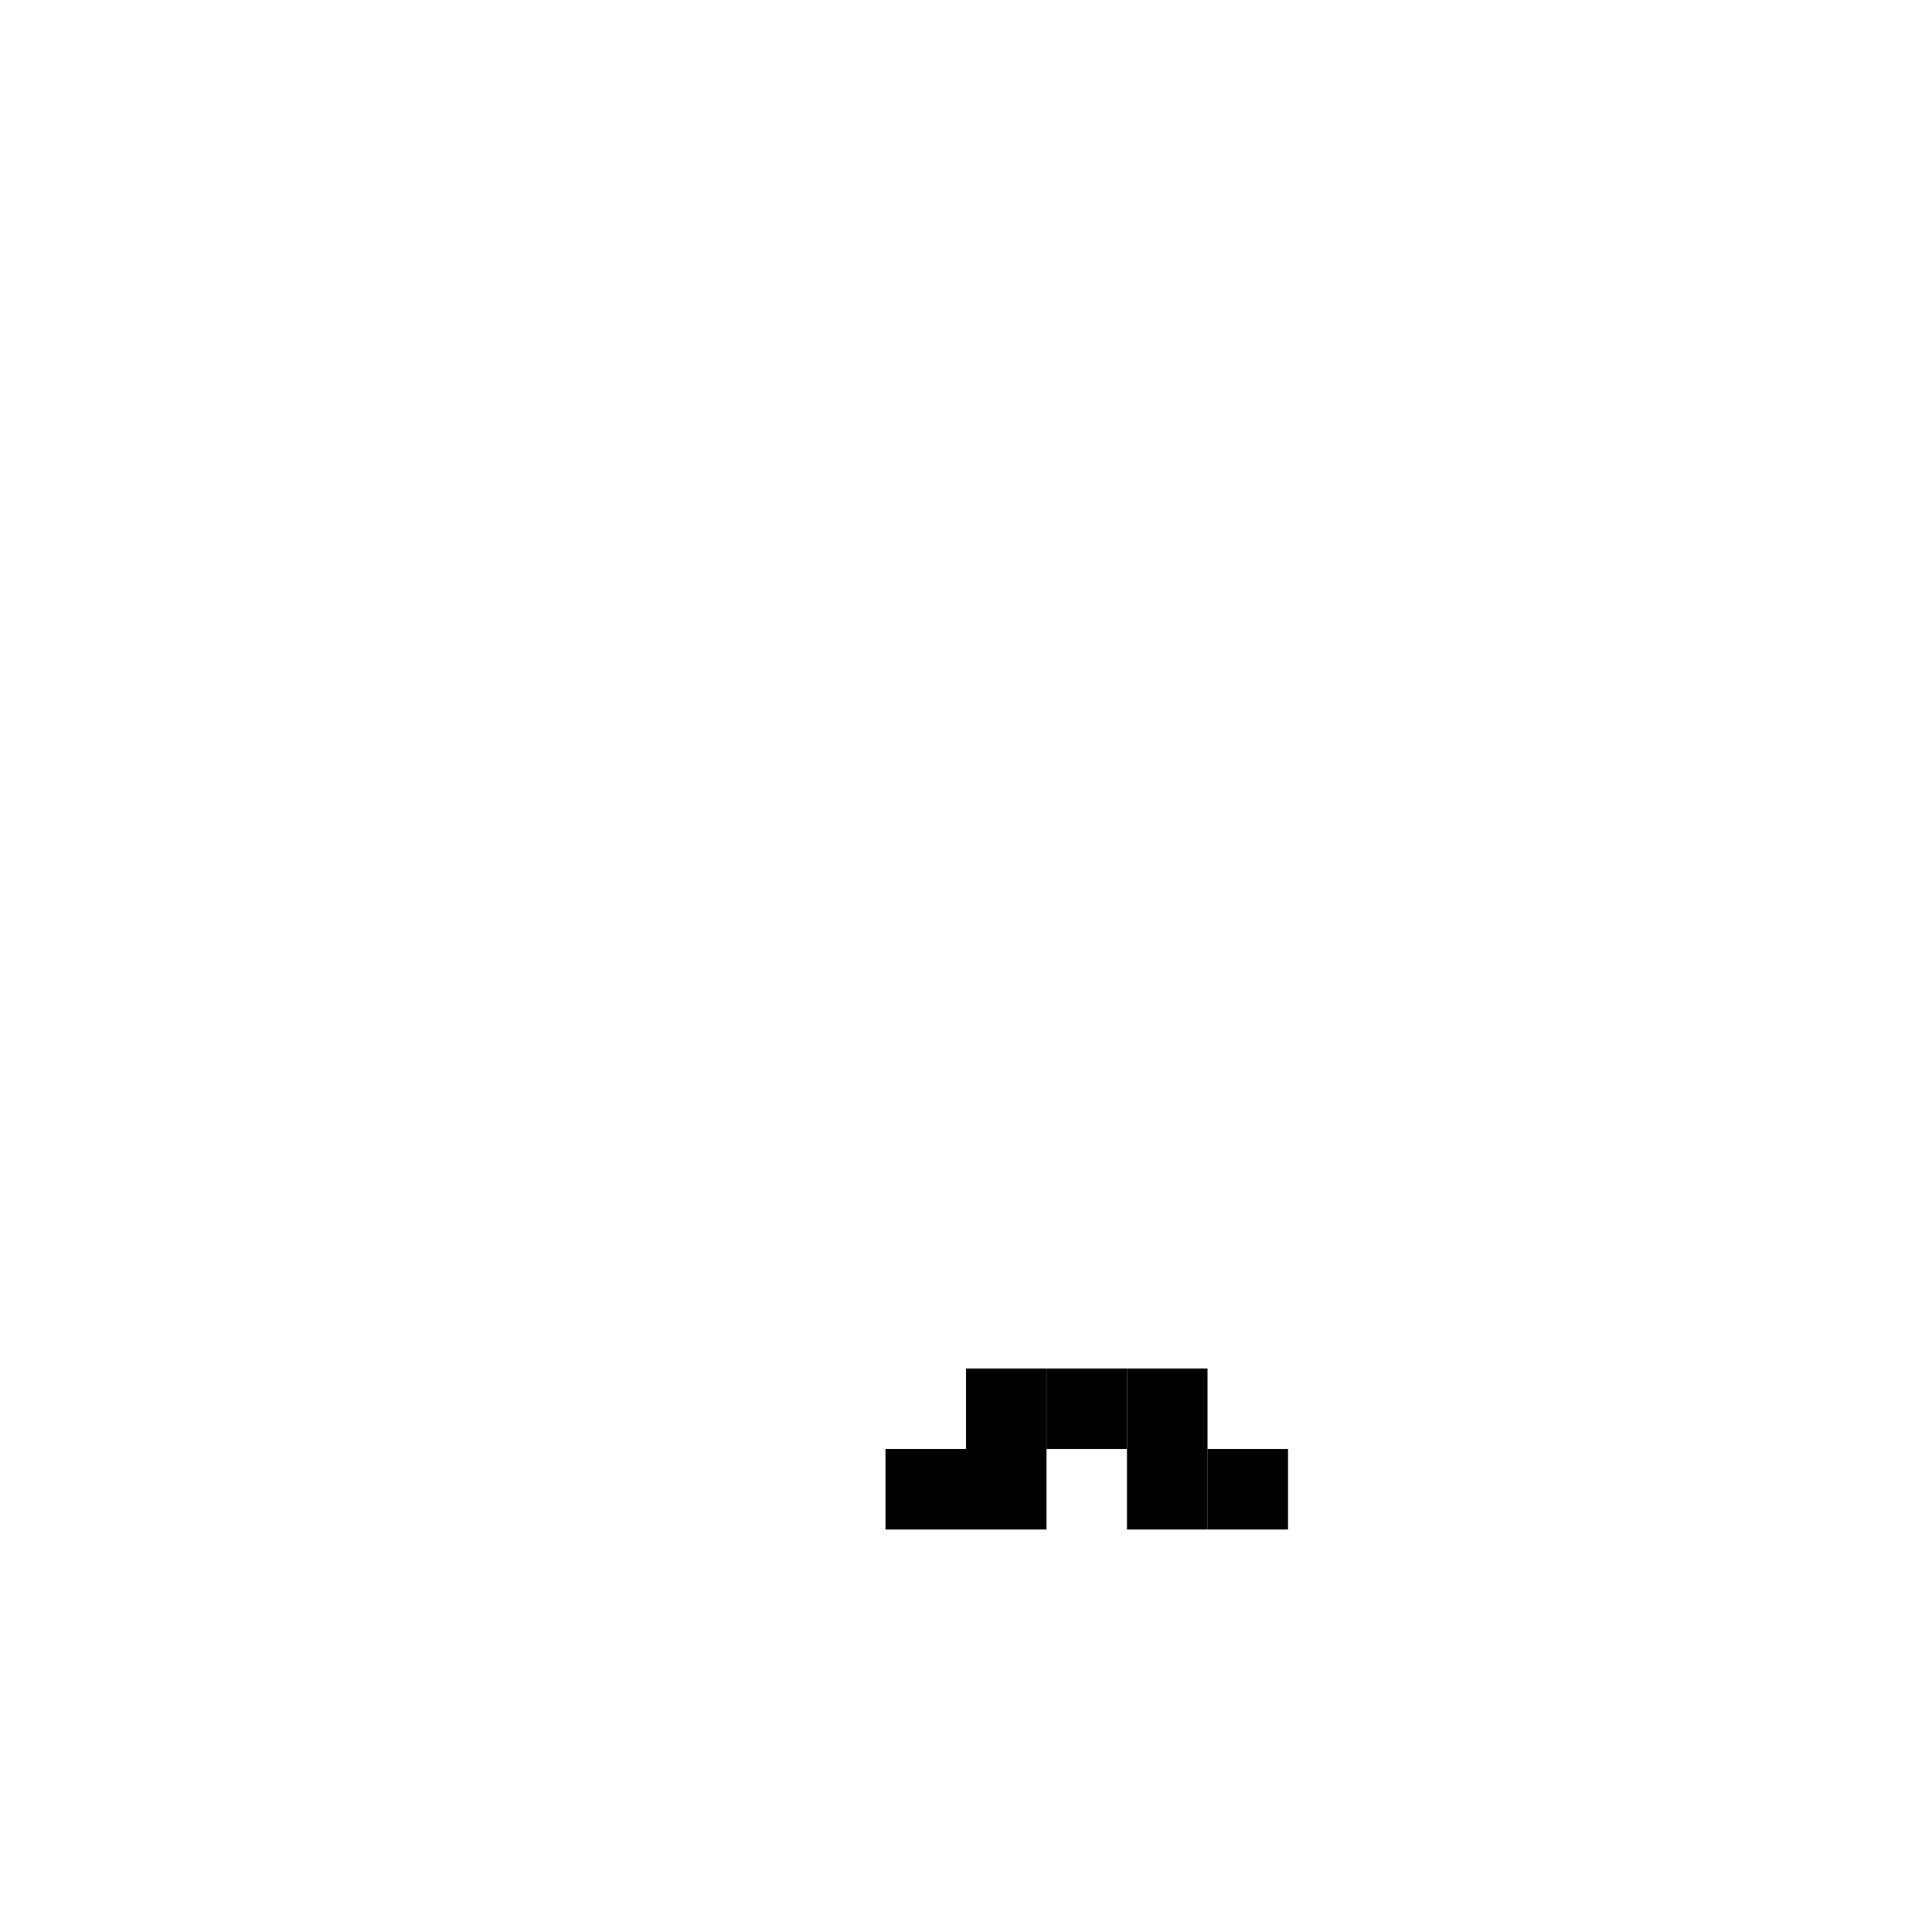
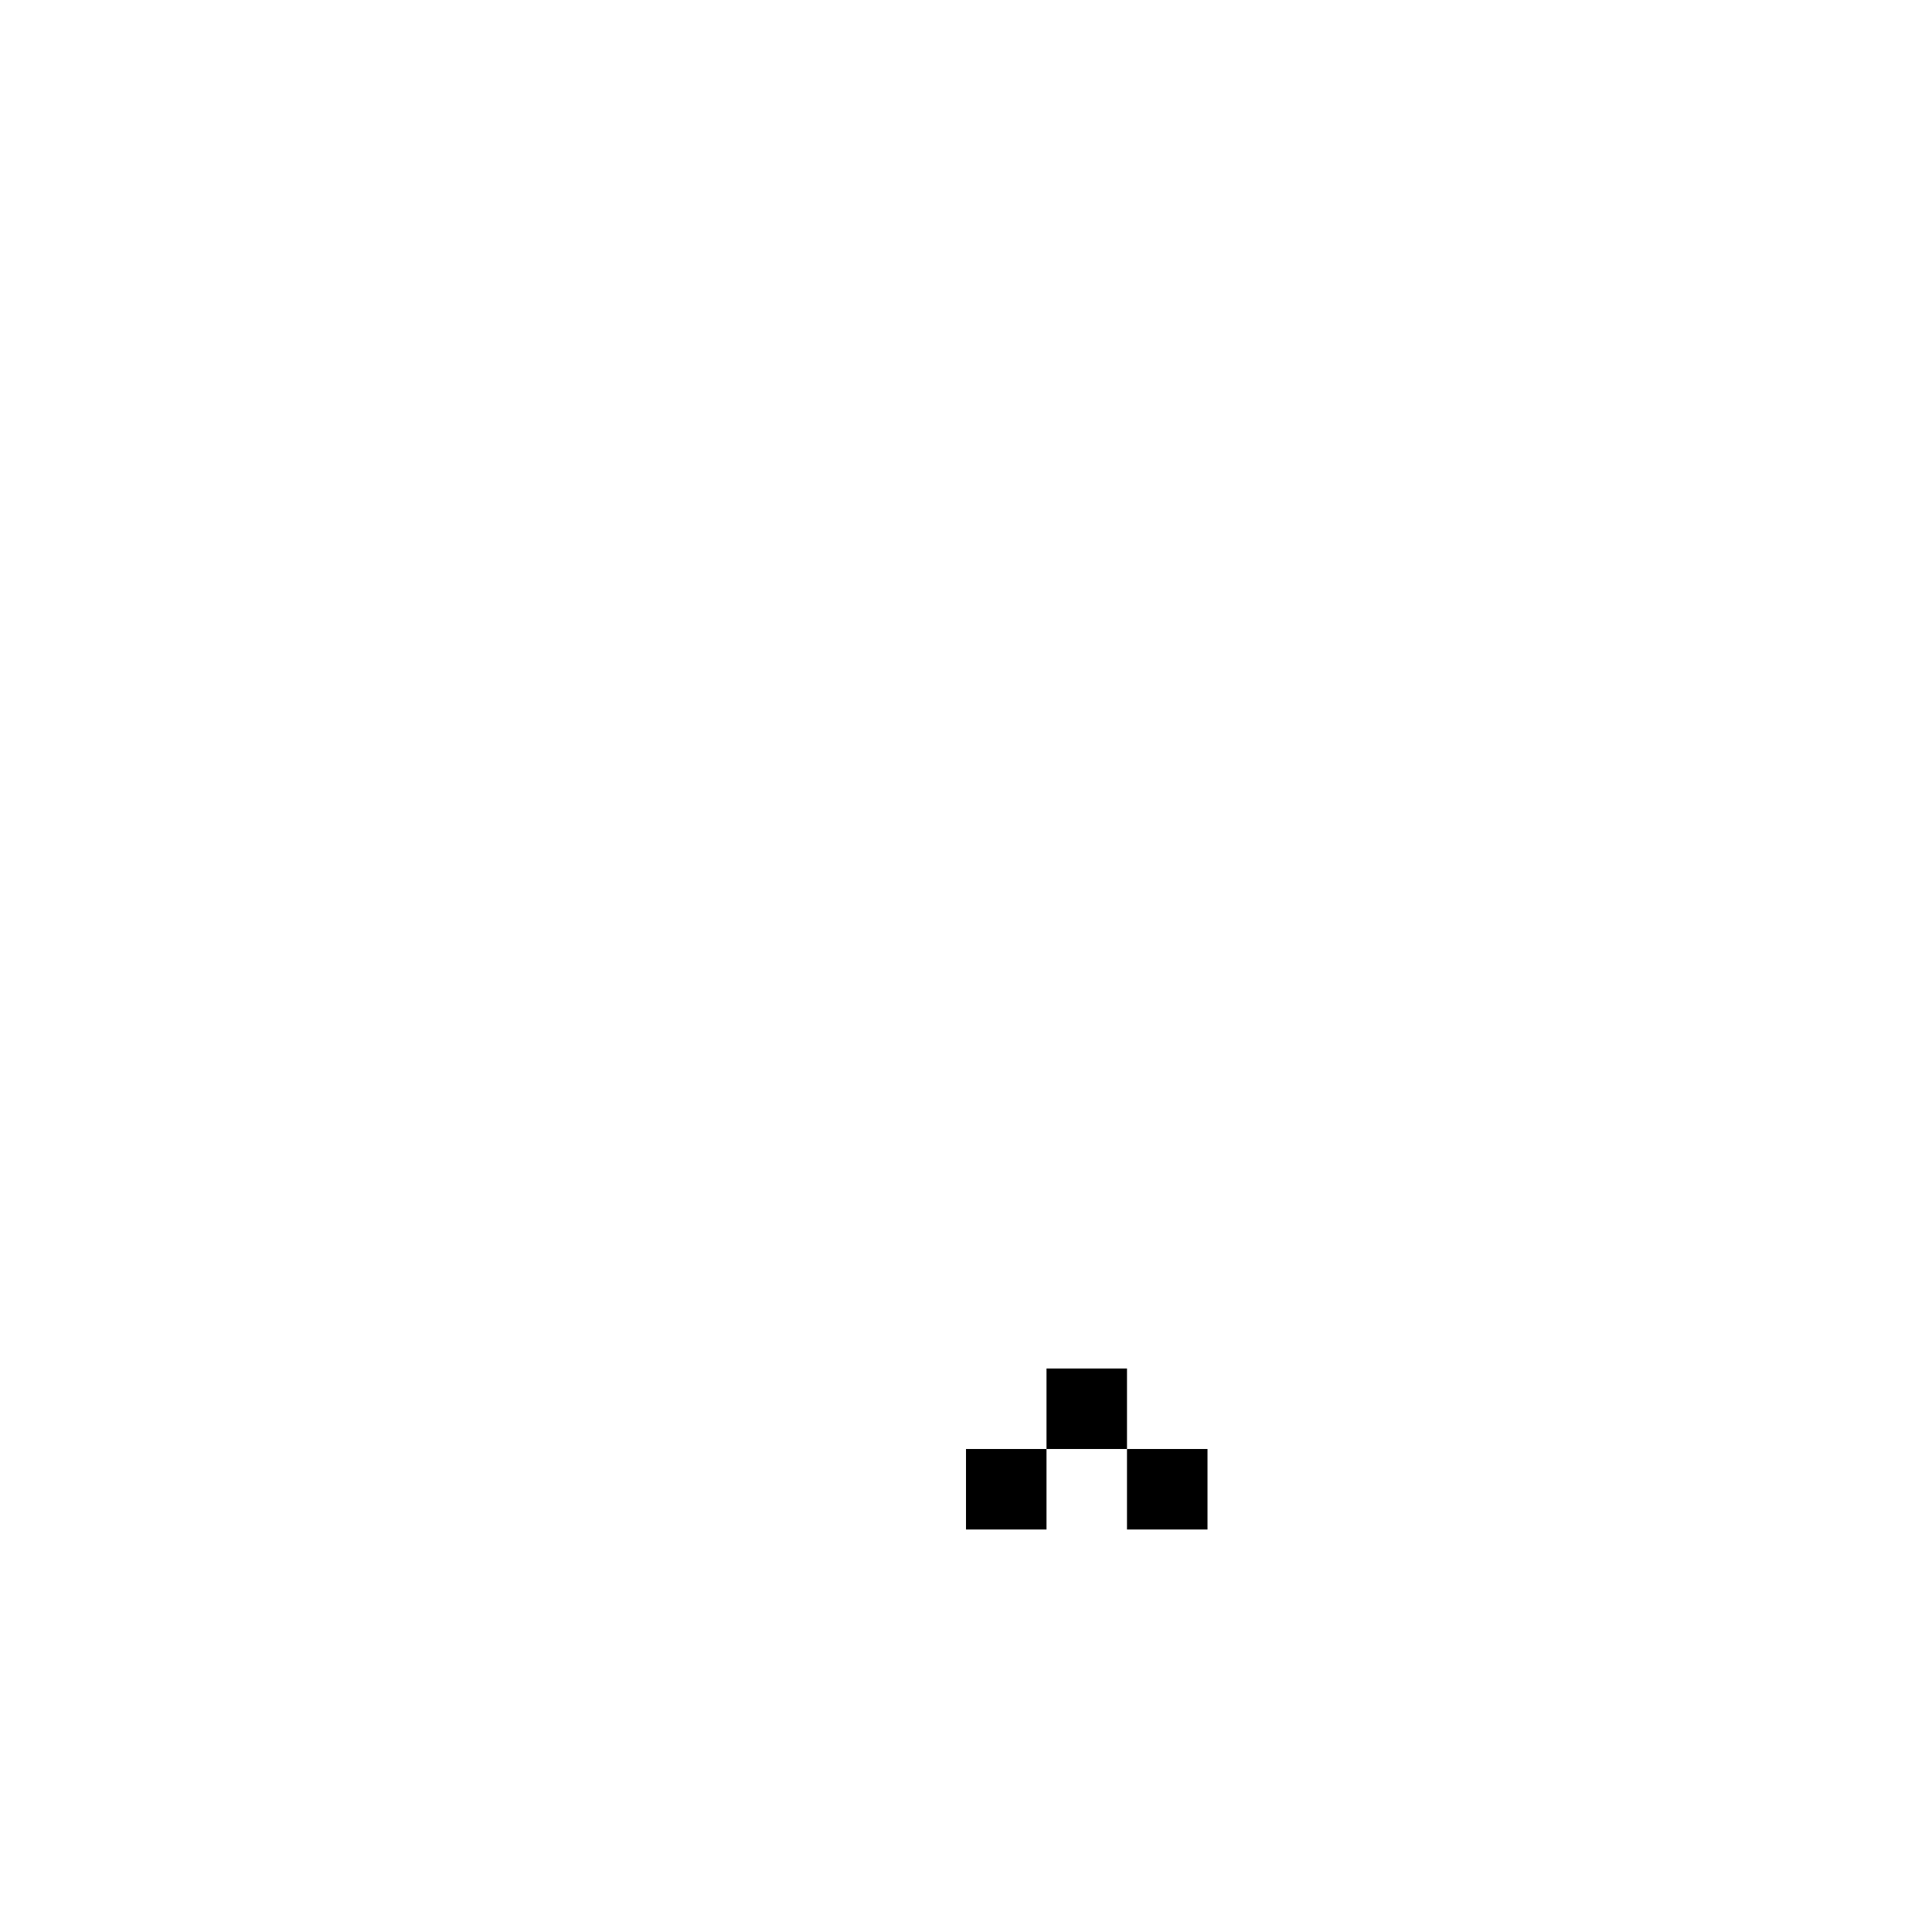
<svg xmlns="http://www.w3.org/2000/svg" width="24" height="24" viewBox="0 0 24 24" fill="none">
-   <rect x="12" y="17" width="1" height="1" fill="#000000" />
  <rect x="13" y="17" width="1" height="1" fill="#000000" />
-   <rect x="14" y="17" width="1" height="1" fill="#000000" />
-   <rect x="11" y="18" width="1" height="1" fill="#000000" />
  <rect x="12" y="18" width="1" height="1" fill="#000000" />
  <rect x="14" y="18" width="1" height="1" fill="#000000" />
-   <rect x="15" y="18" width="1" height="1" fill="#000000" />
</svg>
